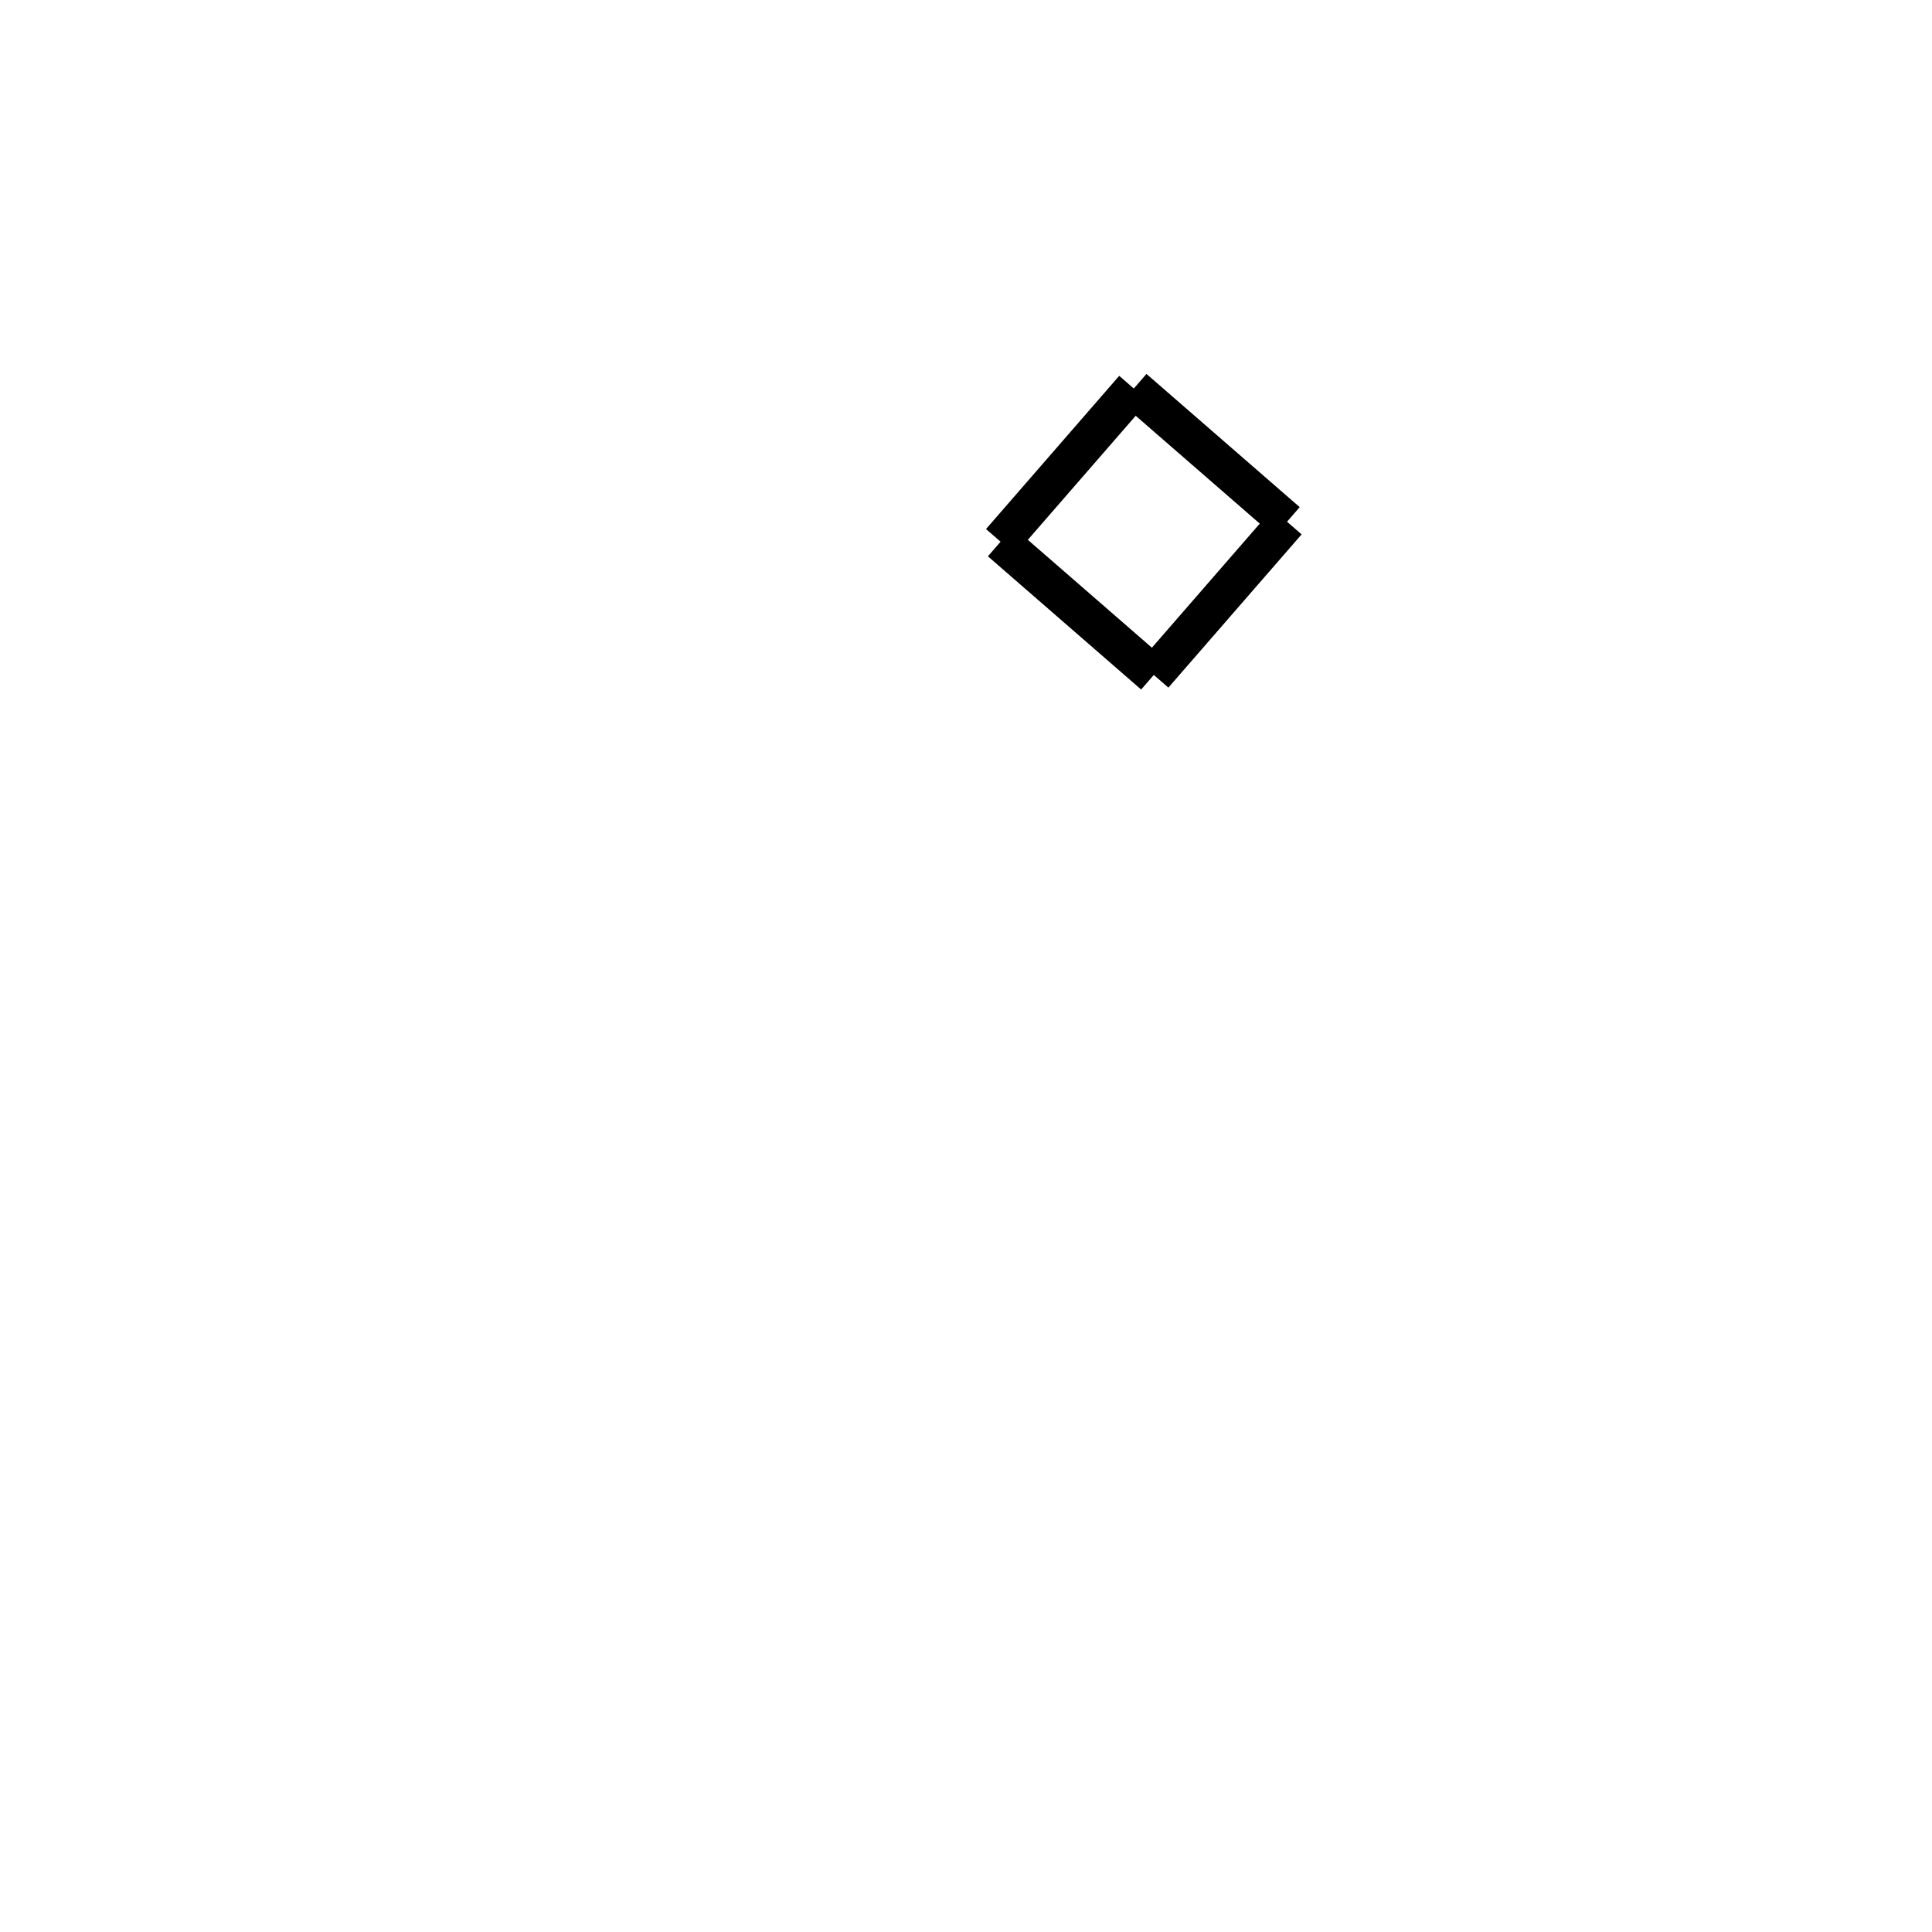
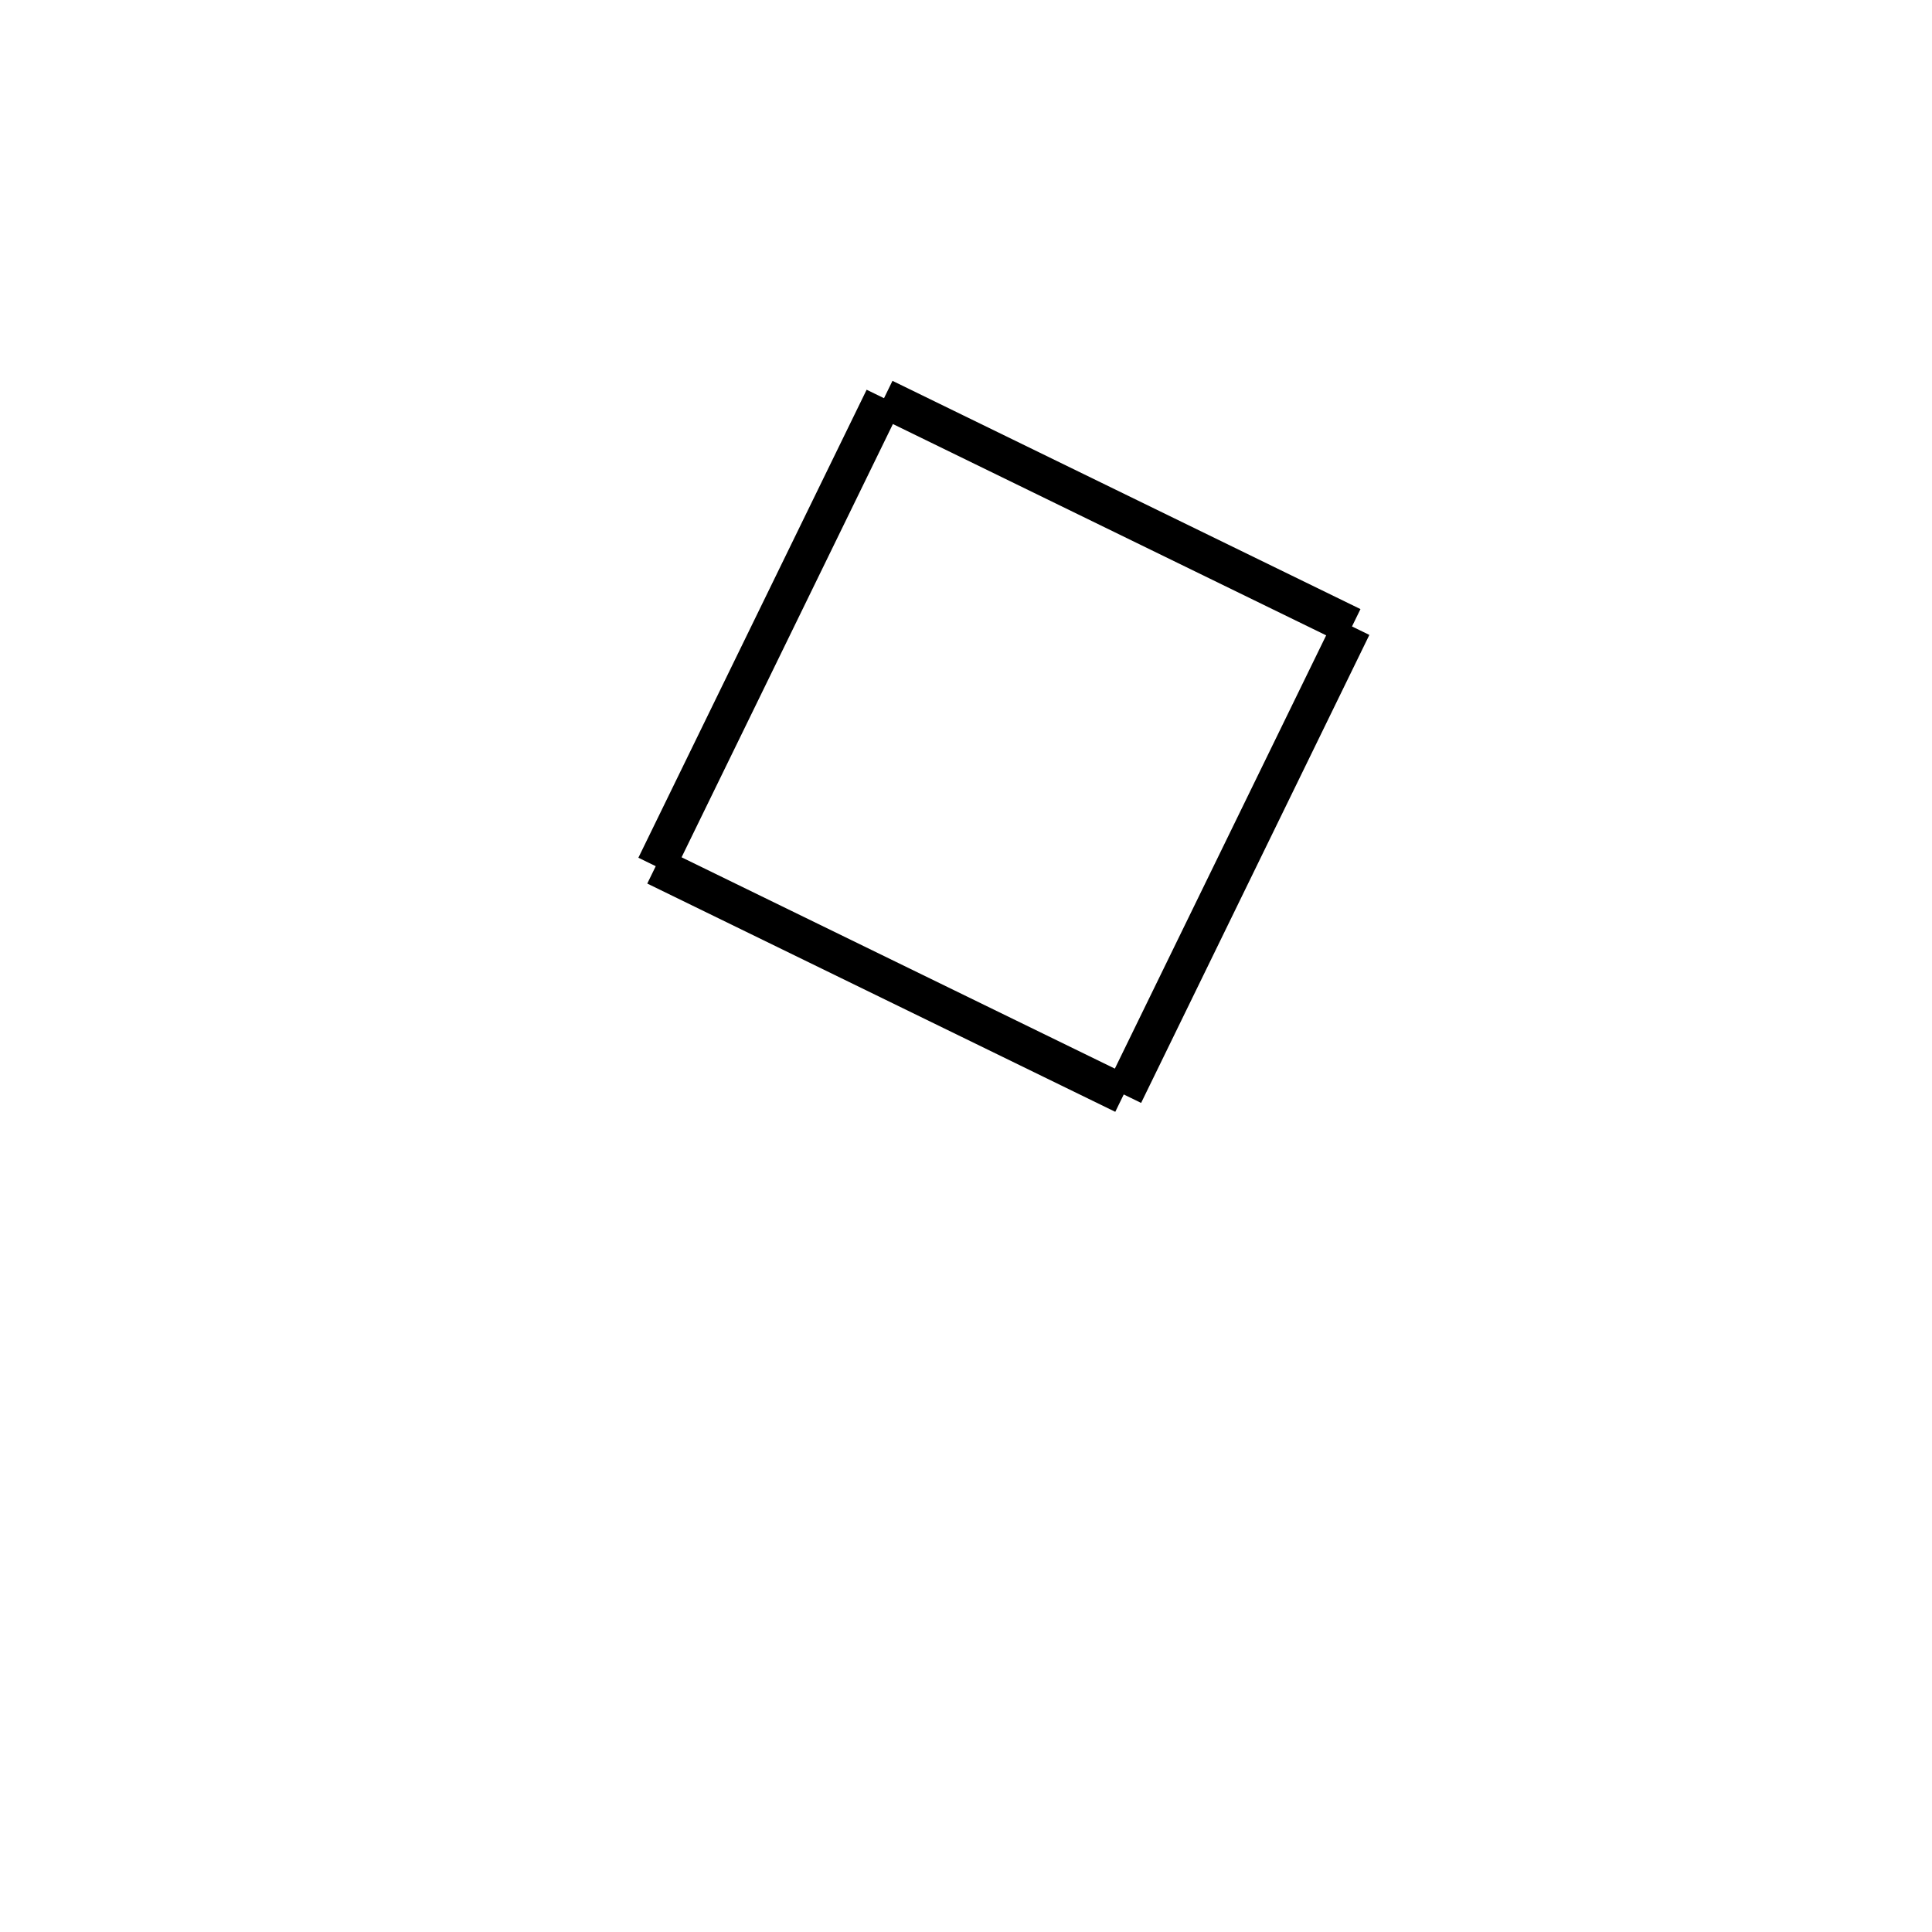
<svg xmlns="http://www.w3.org/2000/svg" height="100" width="100">
-   <line x1="66.616" y1="27.004" x2="59.721" y2="34.935" stroke-width="2" stroke="black" />
-   <line x1="59.721" y1="34.935" x2="51.79" y2="28.04" stroke-width="2" stroke="black" />
-   <line x1="58.685" y1="20.109" x2="51.79" y2="28.04" stroke-width="2" stroke="black" />
-   <line x1="66.616" y1="27.004" x2="58.685" y2="20.109" stroke-width="2" stroke="black" />
+   <line x1="45.756" y1="20.611" x2="69.979" y2="32.425" stroke-width="2" stroke="black" />
+   <line x1="69.979" y1="32.425" x2="58.165" y2="56.649" stroke-width="2" stroke="black" />
+   <line x1="33.941" y1="44.834" x2="58.165" y2="56.649" stroke-width="2" stroke="black" />
+   <line x1="45.756" y1="20.611" x2="33.941" y2="44.834" stroke-width="2" stroke="black" />
</svg>
